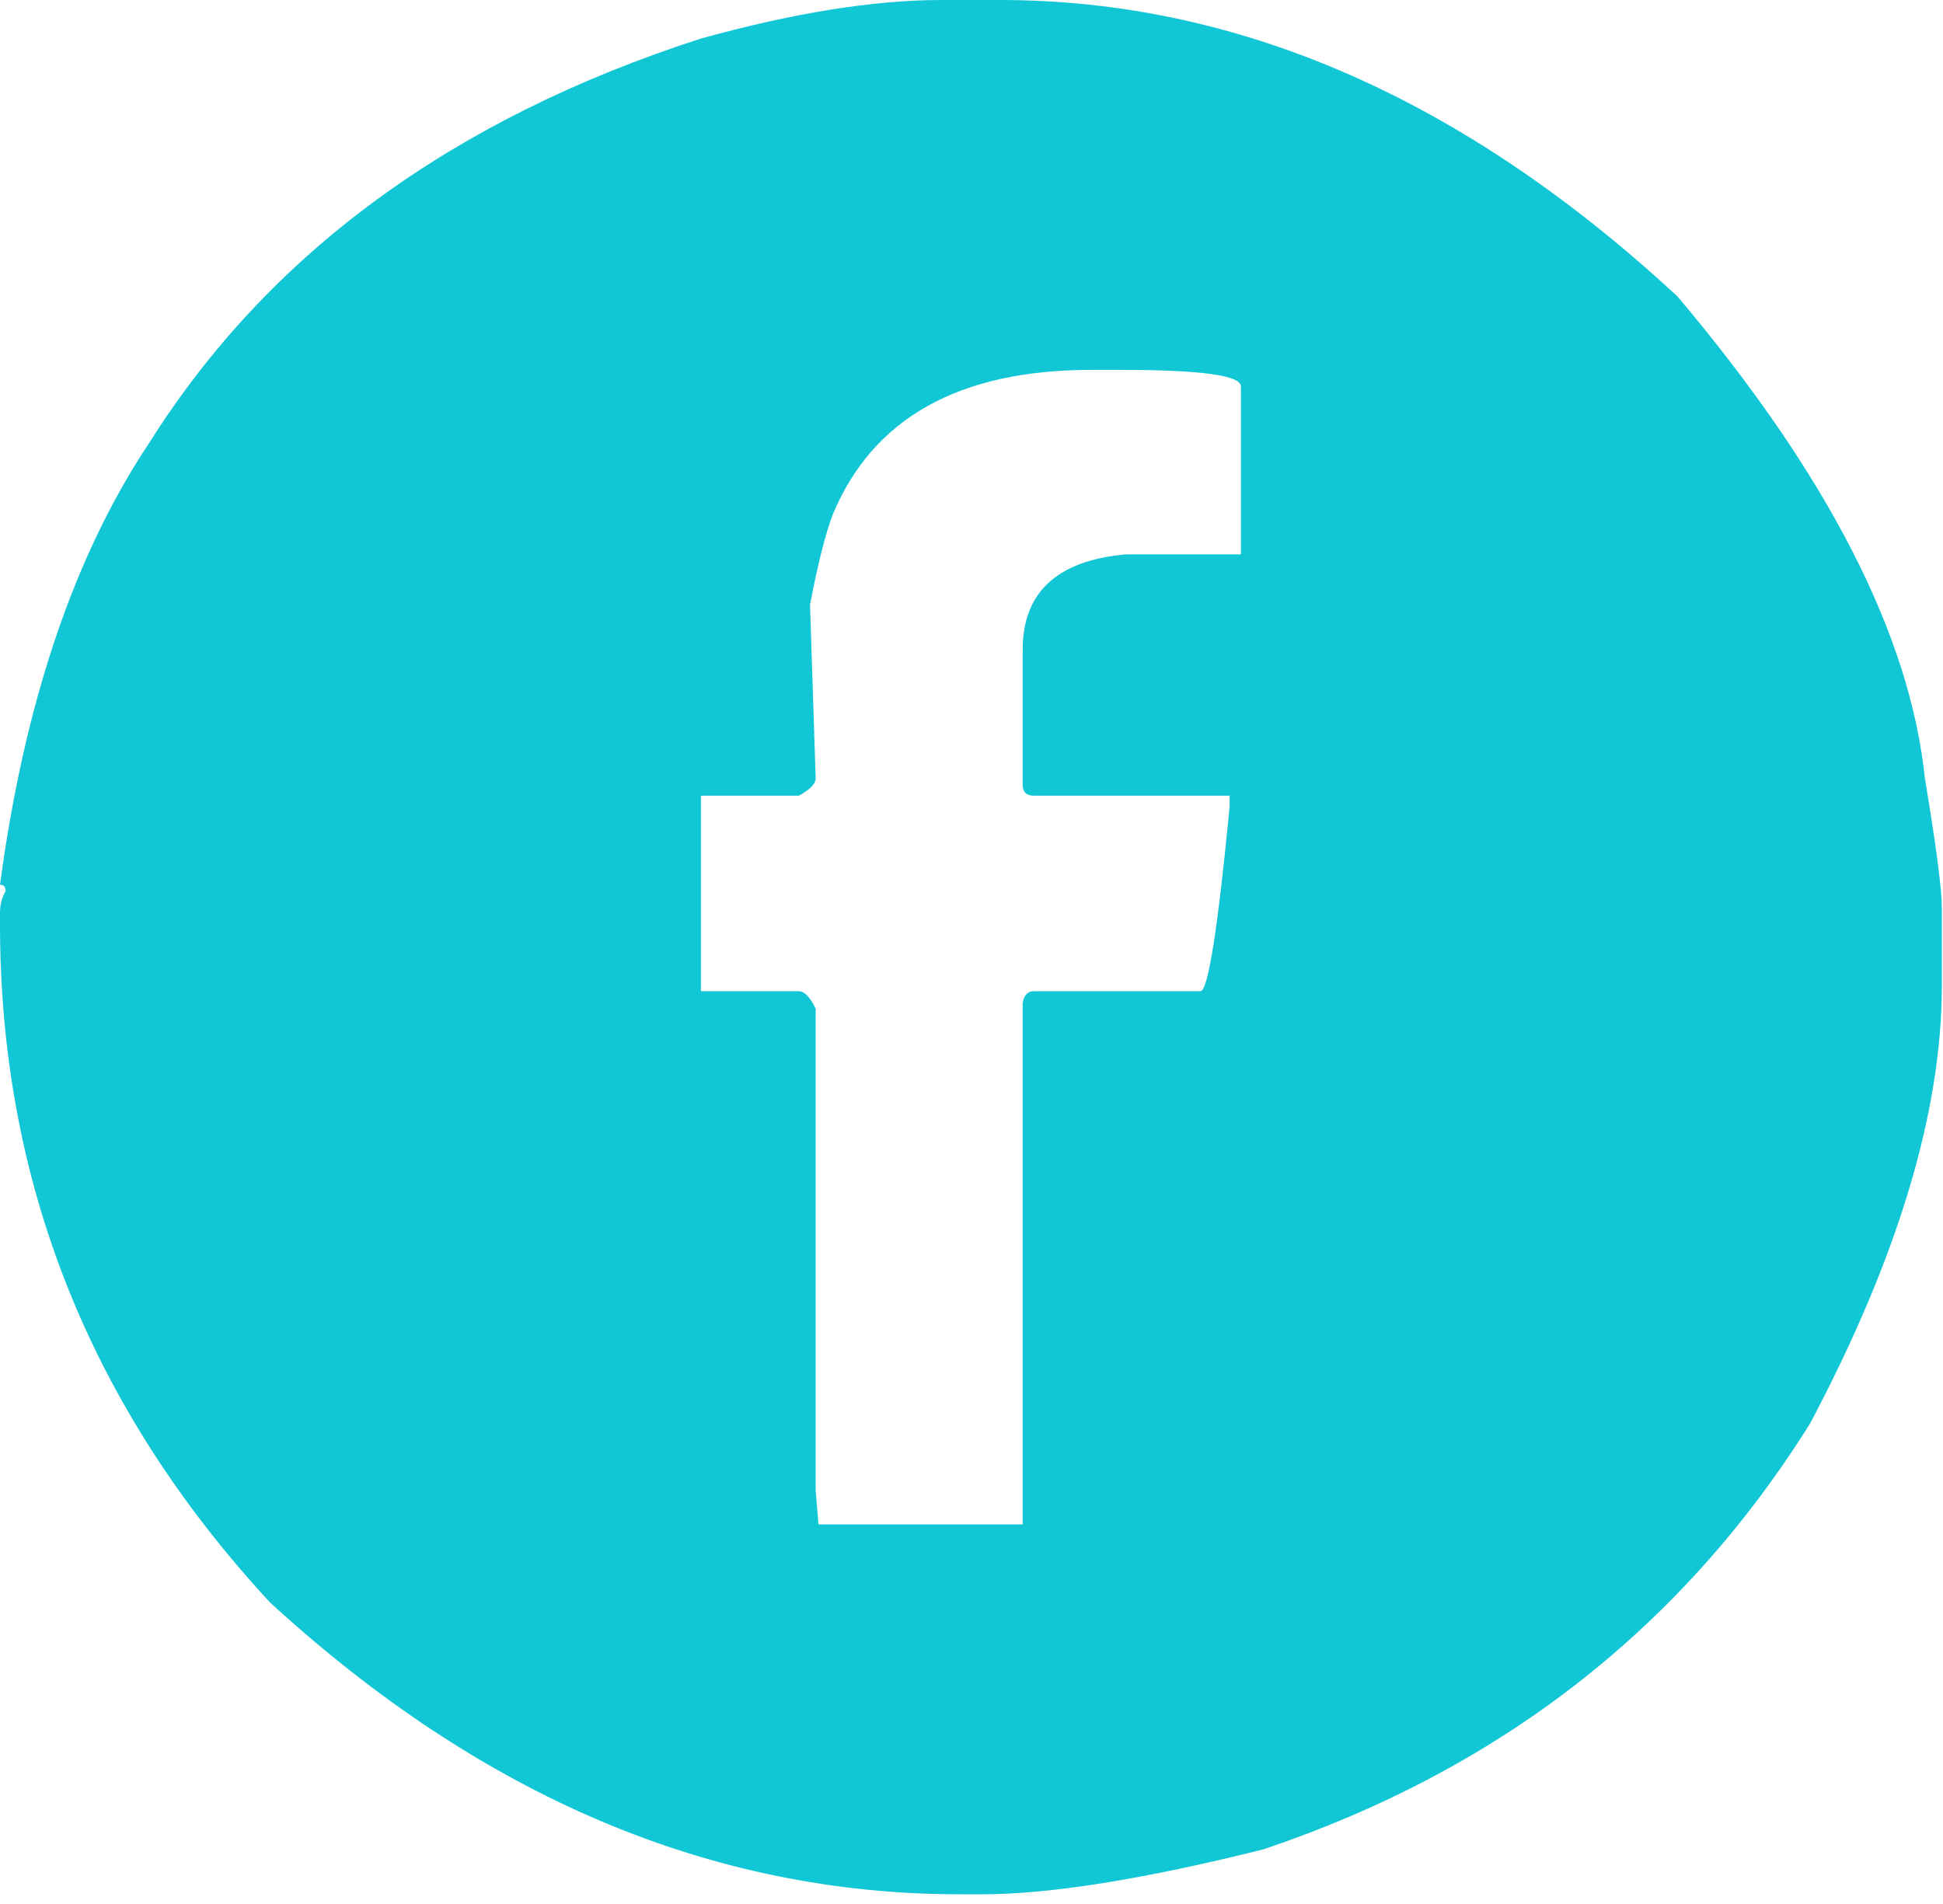
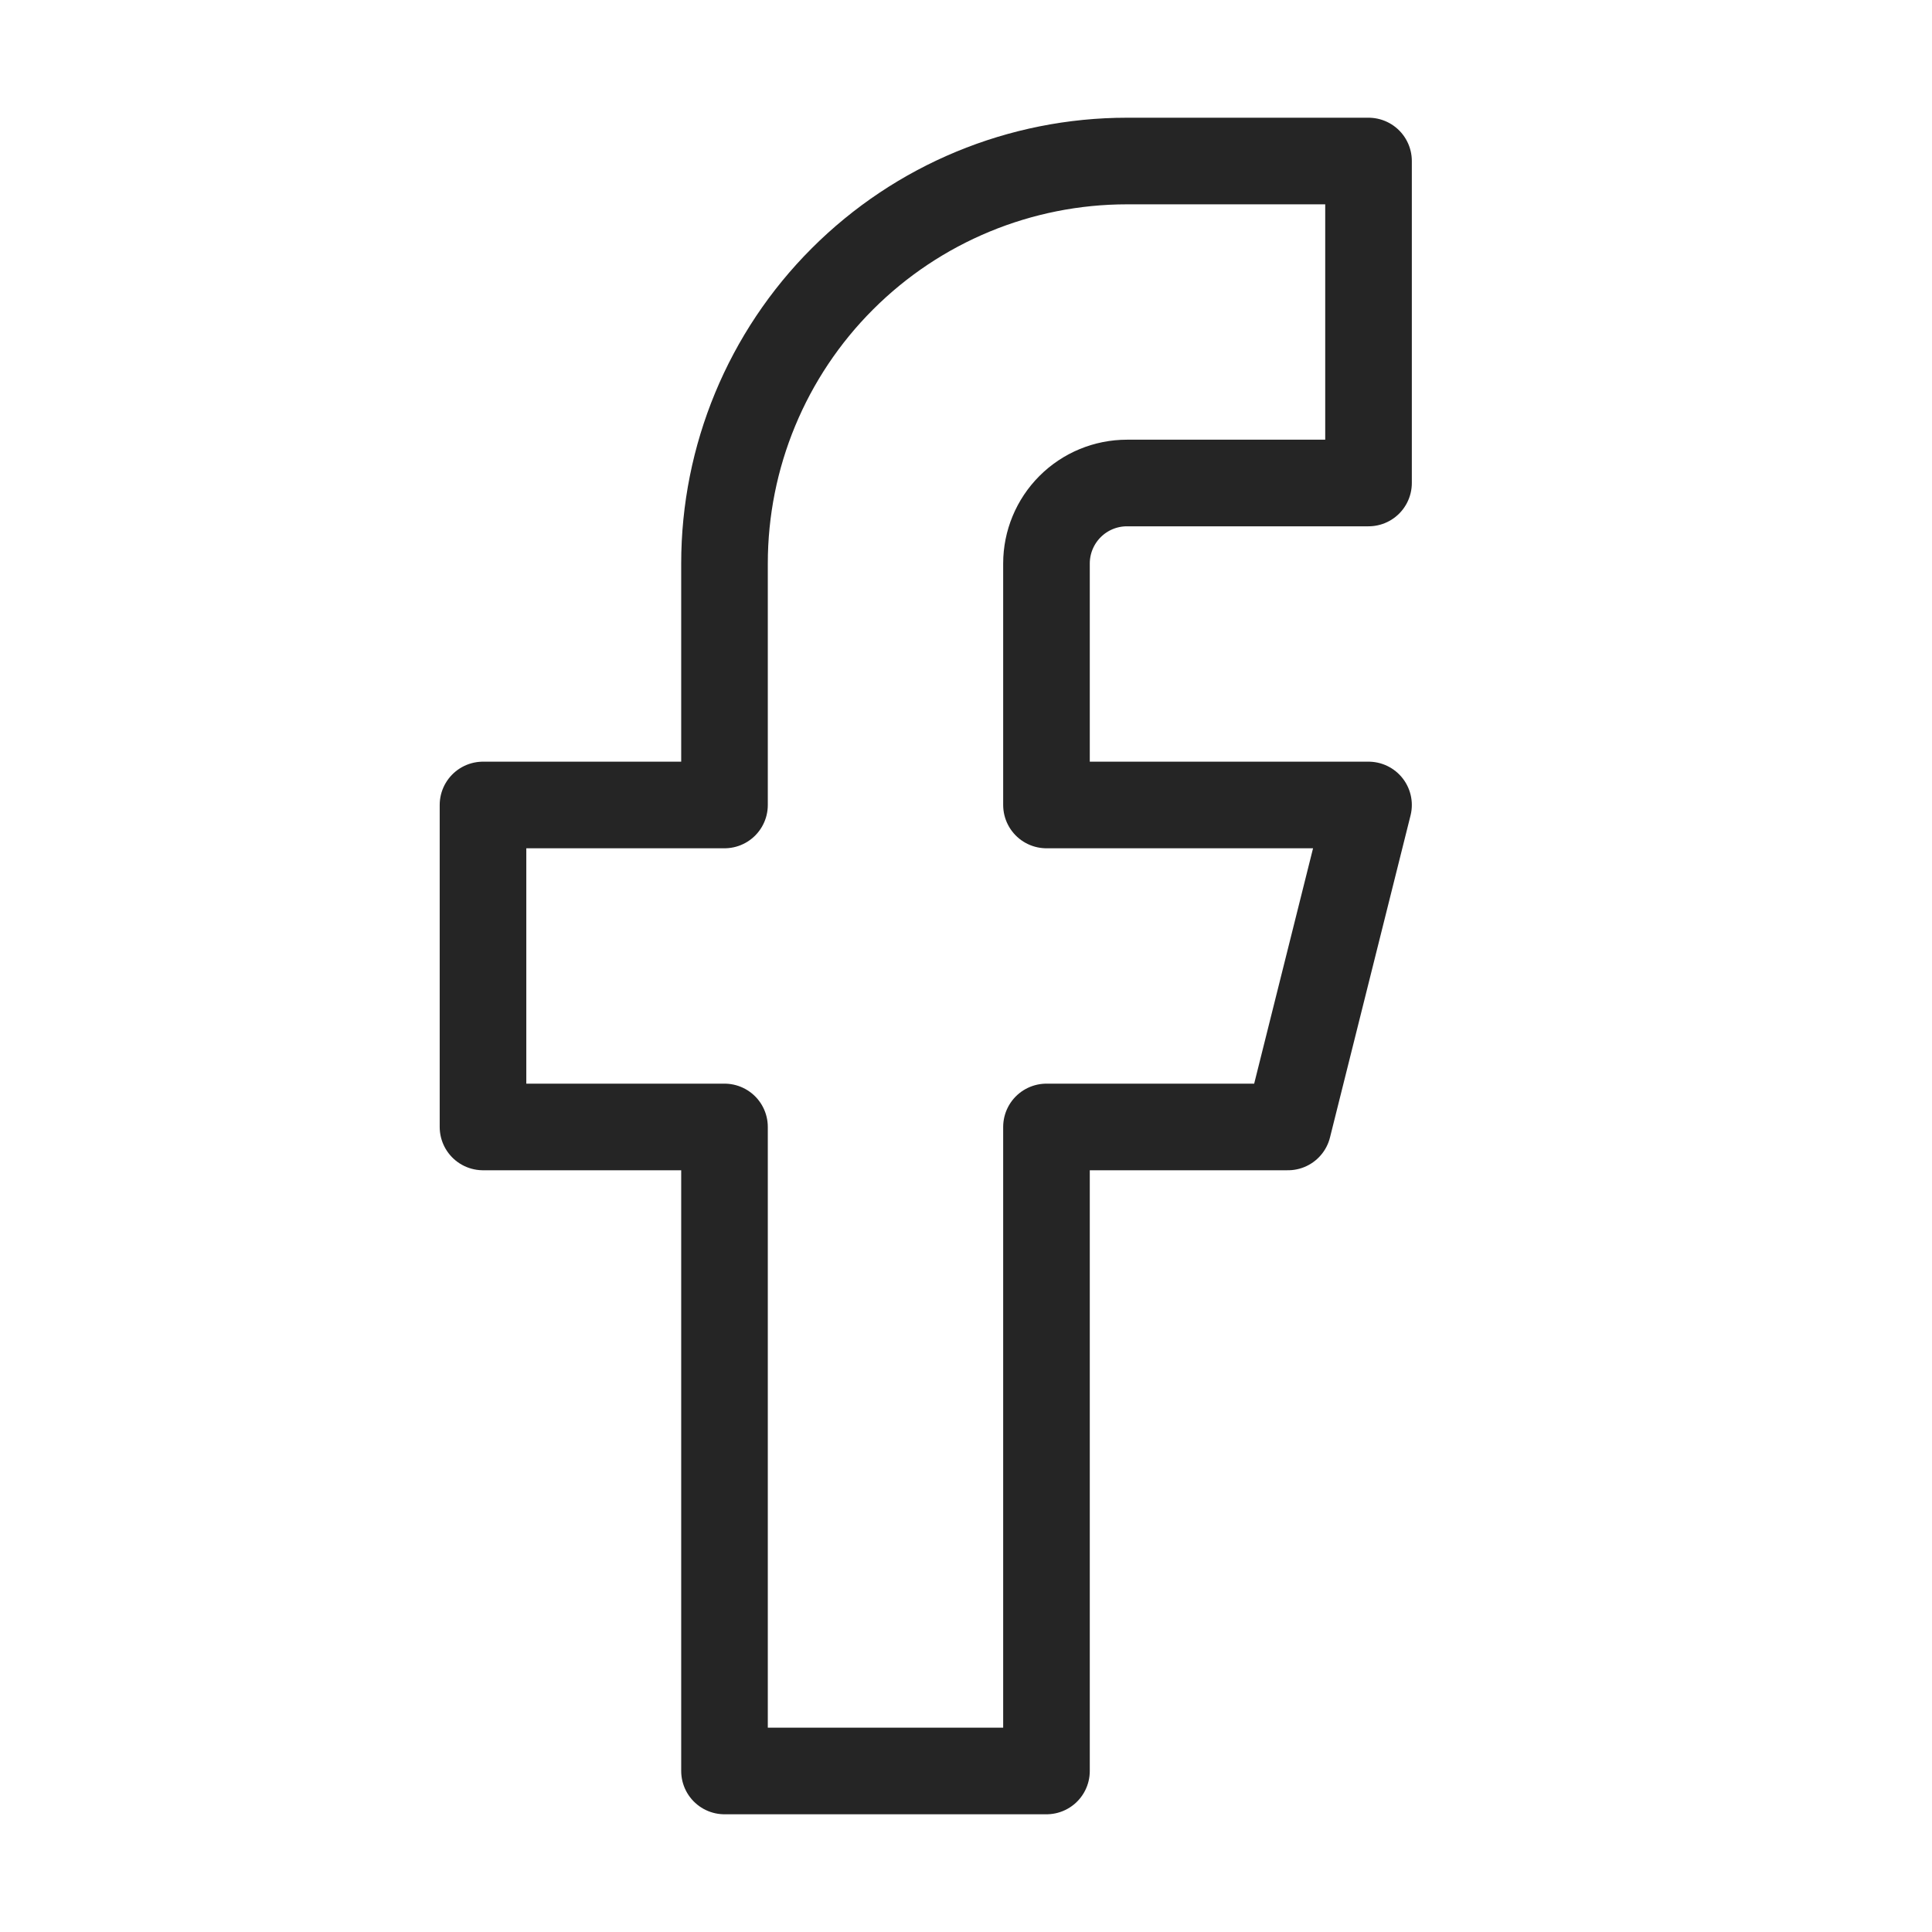
- <svg xmlns="http://www.w3.org/2000/svg" width="50" height="49" viewBox="0 0 50 49" fill="none">
-   <path d="M24.234 0H25.735C31.869 0 37.679 2.543 43.167 7.629C47.024 12.195 49.147 16.329 49.534 20.029C49.825 21.777 49.97 22.887 49.97 23.359V25.367C49.97 28.611 48.84 32.366 46.58 36.633C43.288 41.893 38.599 45.546 32.514 47.593C29.431 48.364 27.019 48.75 25.276 48.75H24.694C18.319 48.75 12.404 46.246 6.948 41.239C2.316 36.232 0 30.414 0 23.785V23.501C0 23.281 0.048 23.092 0.145 22.934C0.145 22.824 0.097 22.769 0 22.769C0.629 18.076 1.913 14.282 3.849 11.384C6.916 6.519 11.645 3.055 18.037 0.992C20.425 0.331 22.491 0 24.234 0ZM20.845 15.565L20.99 20.029C20.99 20.171 20.845 20.32 20.555 20.478H18.037V25.509H20.555C20.7 25.509 20.845 25.658 20.99 25.957V38.358L21.063 39.231H26.317V25.816C26.349 25.611 26.446 25.509 26.607 25.509H30.892C31.086 25.509 31.336 23.926 31.643 20.761V20.478H26.607C26.413 20.478 26.317 20.383 26.317 20.194V16.722C26.317 15.242 27.204 14.423 28.98 14.266H31.933V9.944C31.933 9.66 30.9 9.519 28.834 9.519H28.084C24.678 9.519 22.459 10.762 21.426 13.25C21.232 13.77 21.039 14.541 20.845 15.565Z" fill="#11C7D5" />
+ <svg xmlns="http://www.w3.org/2000/svg" width="29" height="29" viewBox="0 0 29 29" fill="none">
+   <path d="M20.542 2.417H16.917C15.314 2.417 13.778 3.053 12.645 4.186C11.511 5.319 10.875 6.856 10.875 8.458V12.083H7.25V16.916H10.875V26.583H15.708V16.916H19.333L20.542 12.083H15.708V8.458C15.708 8.138 15.836 7.83 16.062 7.604C16.289 7.377 16.596 7.25 16.917 7.25H20.542V2.417Z" stroke="#252525" stroke-width="1.3" stroke-linecap="round" stroke-linejoin="round" />
</svg>
